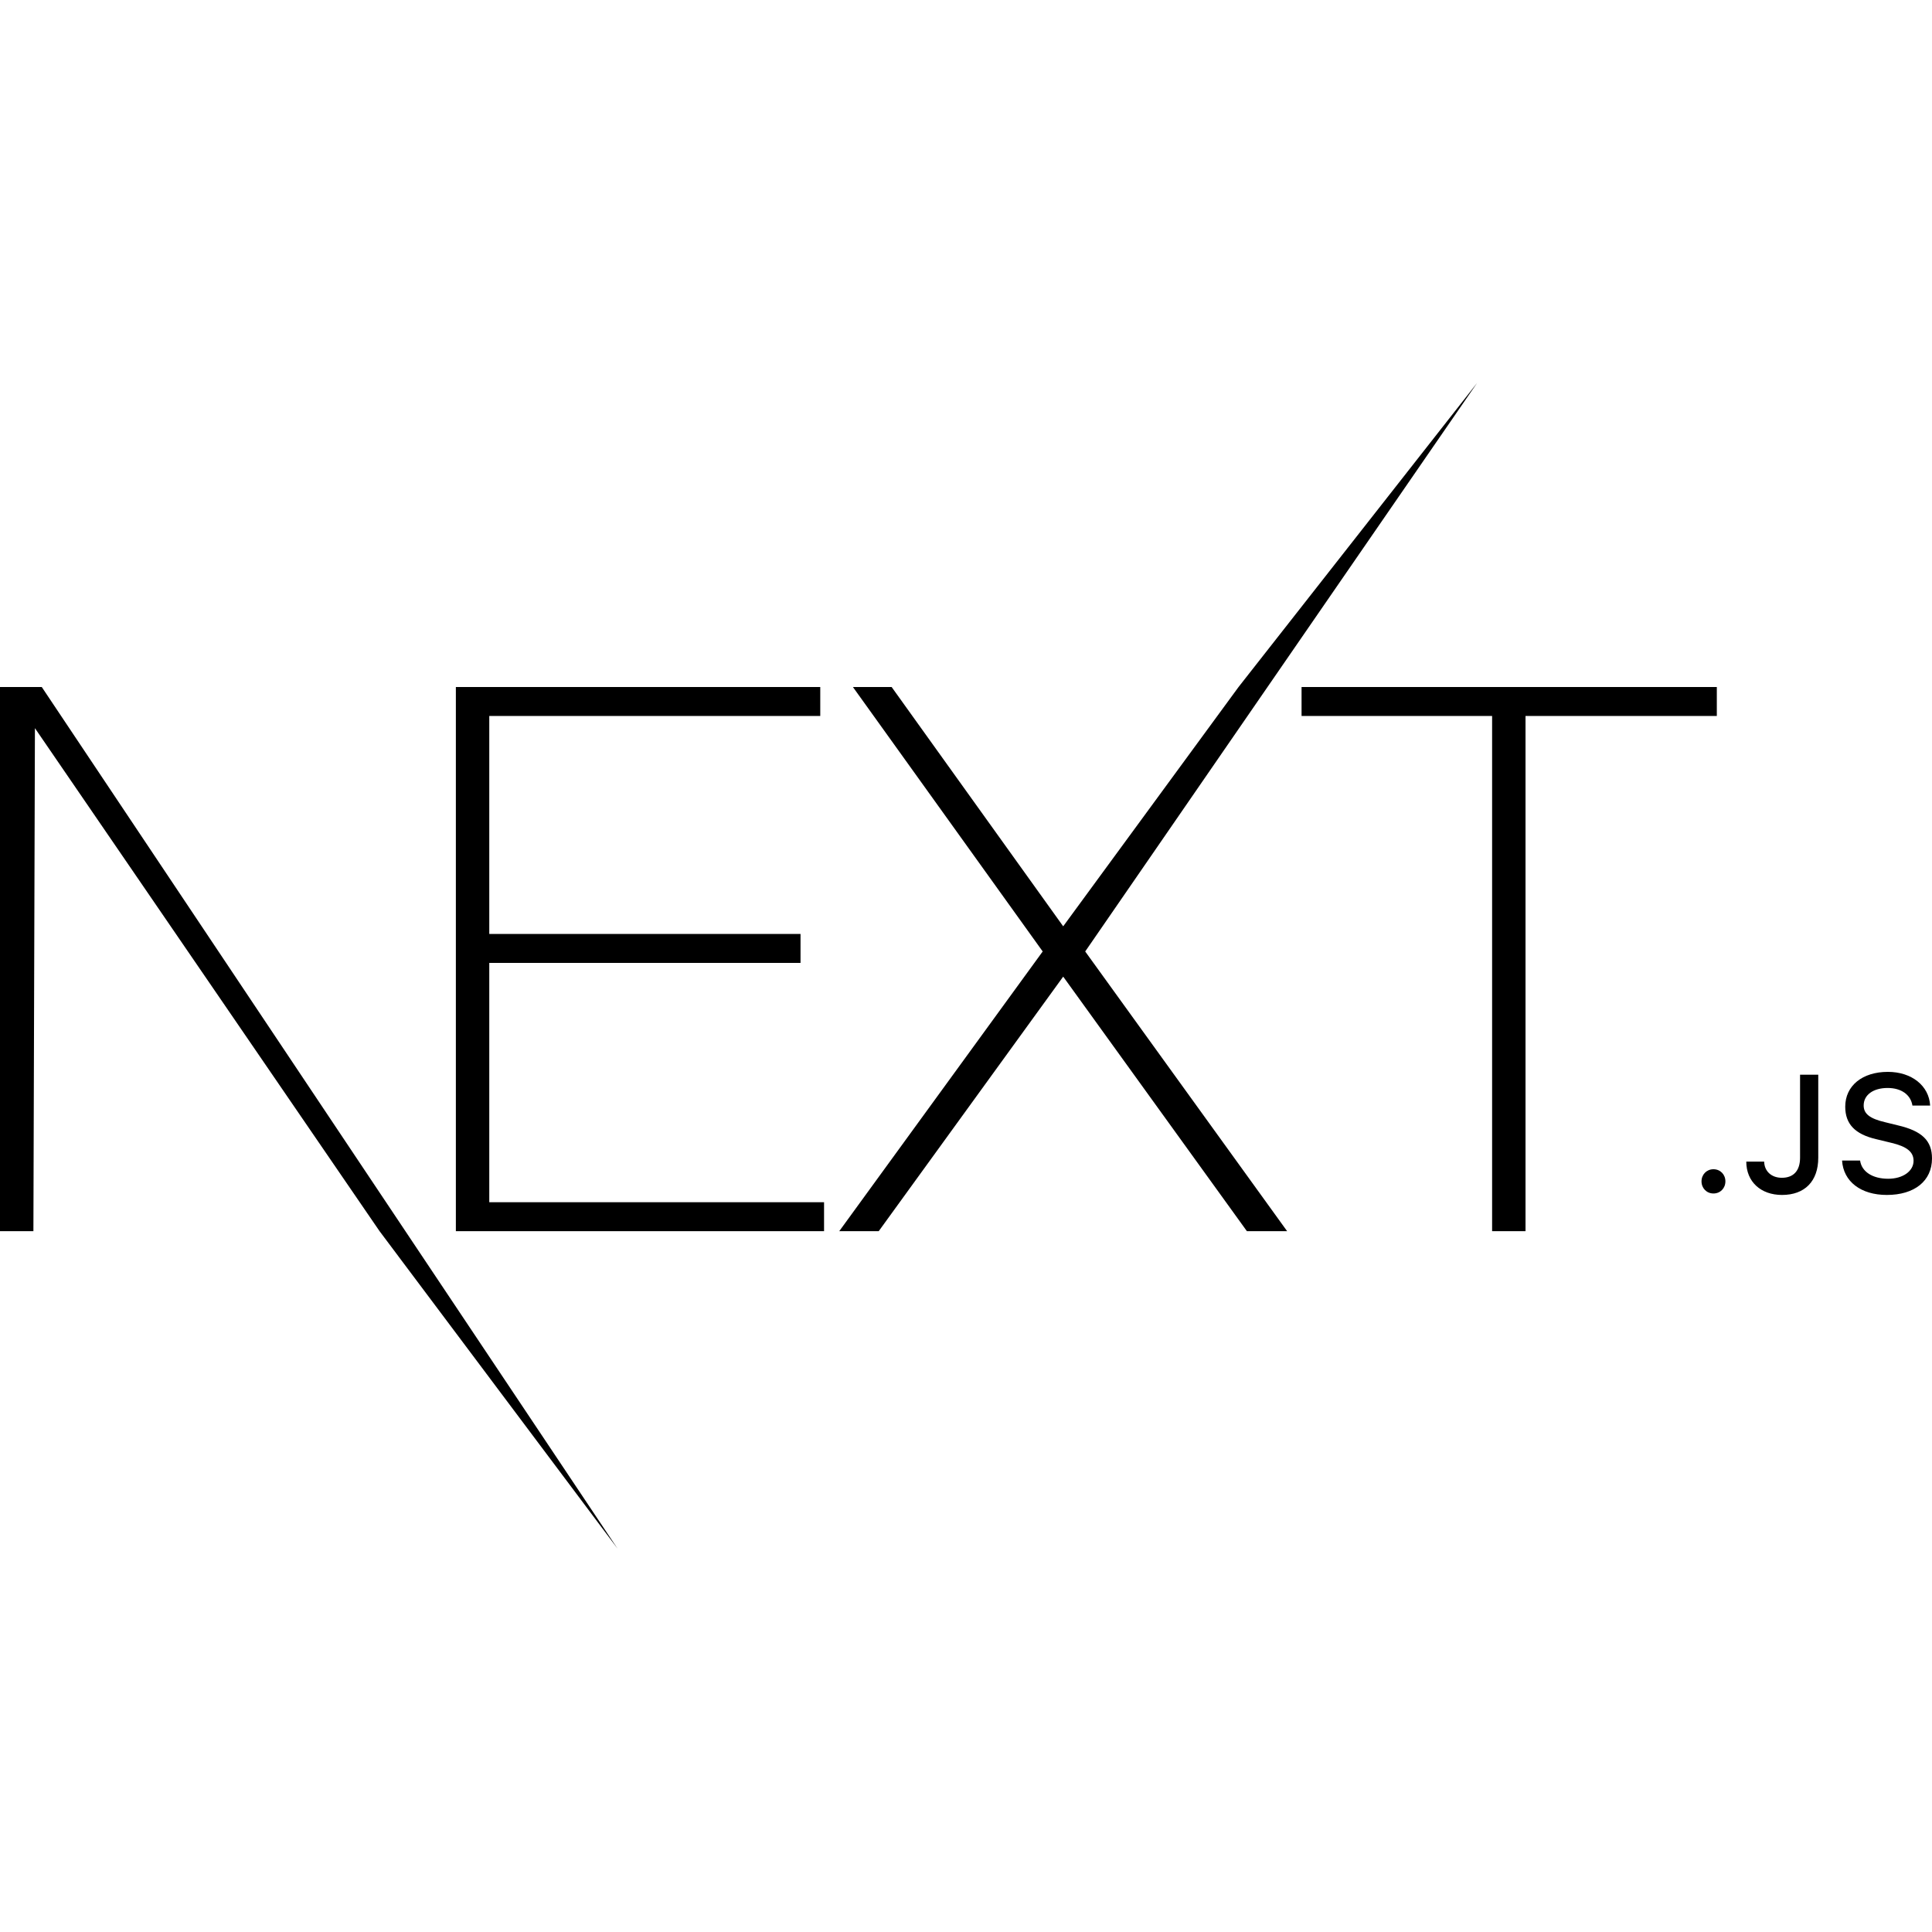
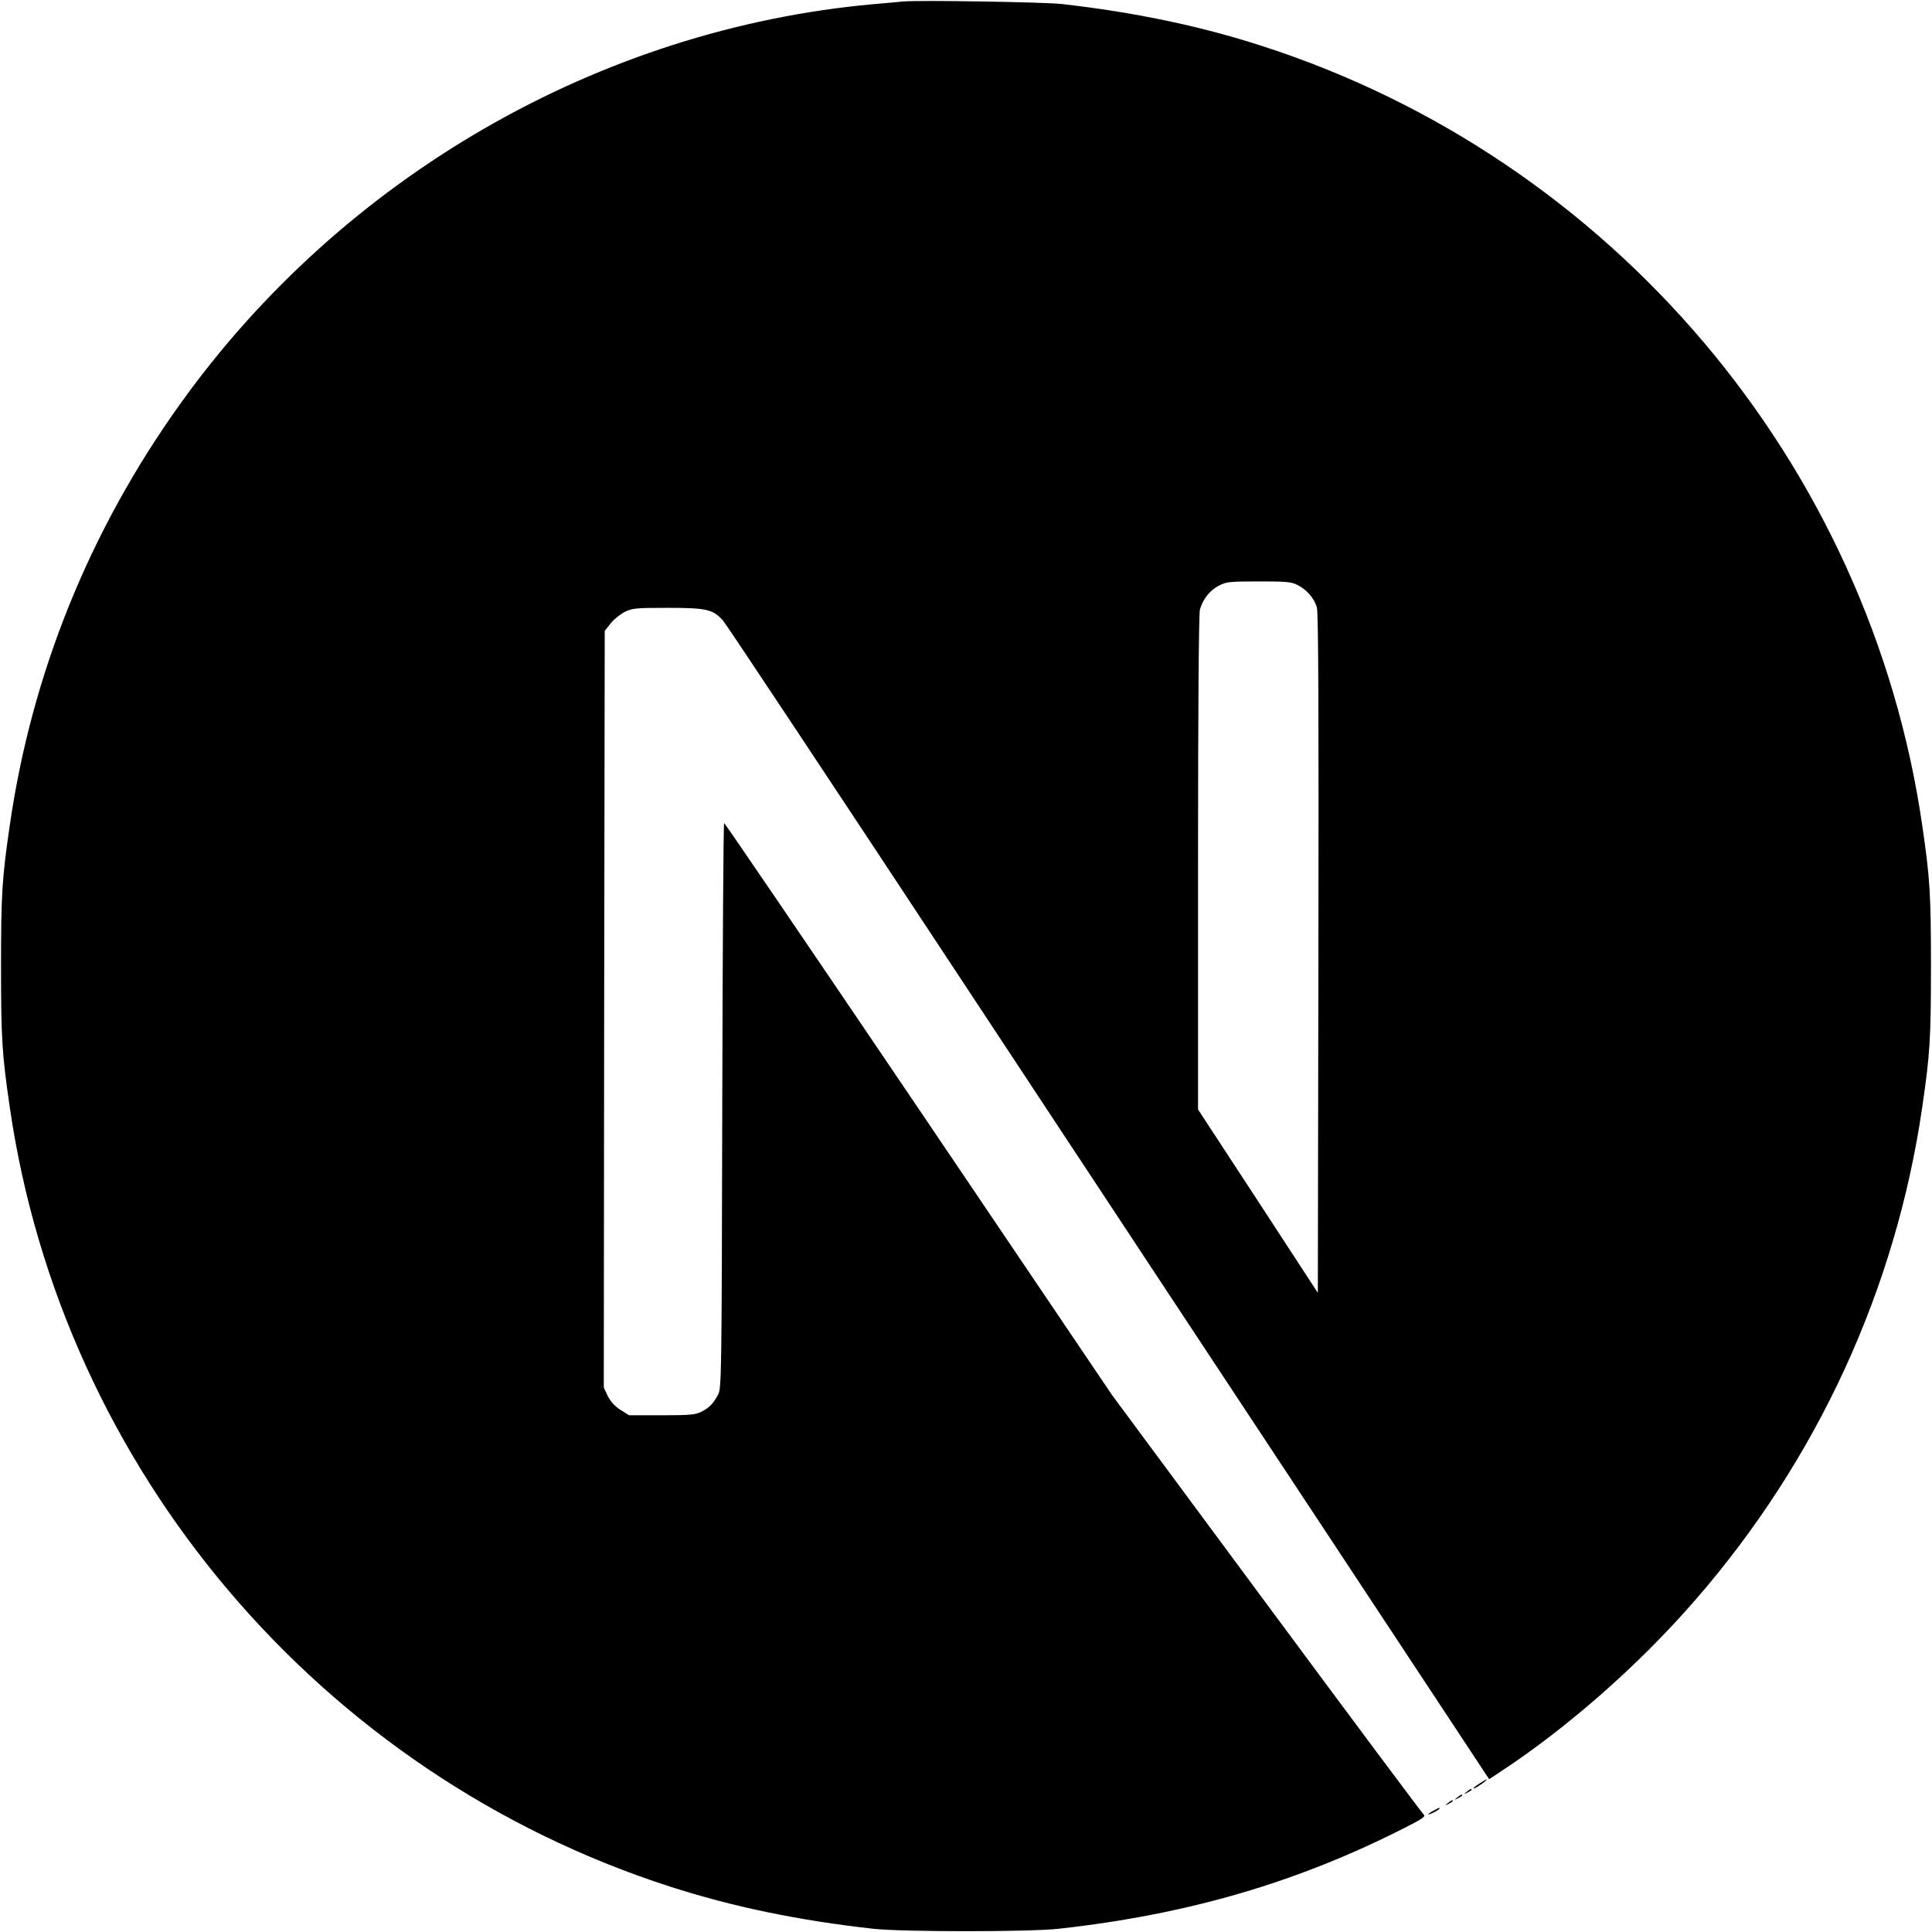
- <svg xmlns="http://www.w3.org/2000/svg" width="100px" height="100px" viewBox="0 -101.5 512 512" version="1.1" preserveAspectRatio="xMidYMid" fill="#000000">
-   <g id="SVGRepo_bgCarrier" stroke-width="0" />
-   <g id="SVGRepo_tracerCarrier" stroke-linecap="round" stroke-linejoin="round" />
-   <g id="SVGRepo_iconCarrier">
-     <g>
-       <path d="M120.81,80.561 L217.378,80.561 L217.378,88.237 L129.662,88.237 L129.662,146.004 L212.148,146.004 L212.148,153.679 L129.662,153.679 L129.662,217.102 L218.384,217.102 L218.384,224.777 L120.81,224.777 L120.81,80.561 Z M226.029,80.561 L236.29,80.561 L281.757,143.984 L328.23,80.561 L391.441,0 L287.591,150.649 L341.106,224.777 L330.443,224.777 L281.757,157.315 L232.869,224.777 L222.408,224.777 L276.325,150.649 L226.029,80.561 Z M344.928,88.237 L344.928,80.561 L454.976,80.561 L454.976,88.237 L404.277,88.237 L404.277,224.777 L395.425,224.777 L395.425,88.237 L344.928,88.237 Z M1.42108547e-14,80.561 L11.065,80.561 L163.646,308.884 L100.592,224.777 L9.254,91.468 L8.852,224.777 L1.42108547e-14,224.777 L1.42108547e-14,80.561 Z M454.084,214.785 C452.275,214.785 450.919,213.384 450.919,211.573 C450.919,209.762 452.275,208.361 454.084,208.361 C455.914,208.361 457.249,209.762 457.249,211.573 C457.249,213.384 455.914,214.785 454.084,214.785 Z M462.782,206.335 L467.519,206.335 C467.583,208.9 469.456,210.625 472.212,210.625 C475.291,210.625 477.035,208.771 477.035,205.3 L477.035,183.31 L481.858,183.31 L481.858,205.321 C481.858,211.573 478.241,215.174 472.255,215.174 C466.636,215.174 462.782,211.681 462.782,206.335 Z M488.166,206.054 L492.946,206.054 C493.355,209.008 496.24,210.883 500.395,210.883 C504.271,210.883 507.113,208.878 507.113,206.119 C507.113,203.748 505.304,202.325 501.192,201.355 L497.187,200.385 C491.568,199.069 489.006,196.353 489.006,191.783 C489.006,186.242 493.527,182.556 500.309,182.556 C506.617,182.556 511.225,186.242 511.505,191.481 L506.811,191.481 C506.359,188.614 503.862,186.824 500.244,186.824 C496.434,186.824 493.893,188.657 493.893,191.459 C493.893,193.68 495.529,194.952 499.577,195.9 L503,196.741 C509.373,198.229 512,200.816 512,205.494 C512,211.444 507.393,215.174 500.029,215.174 C493.14,215.174 488.511,211.616 488.166,206.054 Z" fill="#000000" fill-rule="nonzero"> </path>
-     </g>
-   </g>
+ <svg xmlns="http://www.w3.org/2000/svg" height="1024pt" viewBox=".5 -.2 1023 1024.1" width="1024pt">
+   <path d="m478.5.6c-2.2.2-9.2.9-15.5 1.4-145.3 13.1-281.4 91.5-367.6 212-48 67-78.7 143-90.3 223.5-4.1 28.1-4.6 36.4-4.6 74.5s.5 46.4 4.6 74.5c27.8 192.1 164.5 353.5 349.9 413.3 33.2 10.7 68.2 18 108 22.4 15.5 1.7 82.5 1.7 98 0 68.7-7.6 126.9-24.6 184.3-53.9 8.8-4.5 10.5-5.7 9.3-6.7-.8-.6-38.3-50.9-83.3-111.7l-81.8-110.5-102.5-151.7c-56.4-83.4-102.8-151.6-103.2-151.6-.4-.1-.8 67.3-1 149.6-.3 144.1-.4 149.9-2.2 153.3-2.6 4.9-4.6 6.9-8.8 9.1-3.2 1.6-6 1.9-21.1 1.9h-17.3l-4.6-2.9c-3-1.9-5.2-4.4-6.7-7.3l-2.1-4.5.2-200.5.3-200.6 3.1-3.9c1.6-2.1 5-4.8 7.4-6.1 4.1-2 5.7-2.2 23-2.2 20.4 0 23.8.8 29.1 6.6 1.5 1.6 57 85.2 123.4 185.9s157.2 238.2 201.8 305.7l81 122.7 4.1-2.7c36.3-23.6 74.7-57.2 105.1-92.2 64.7-74.3 106.4-164.9 120.4-261.5 4.1-28.1 4.6-36.4 4.6-74.5s-.5-46.4-4.6-74.5c-27.8-192.1-164.5-353.5-349.9-413.3-32.7-10.6-67.5-17.9-106.5-22.3-9.6-1-75.7-2.1-84-1.3zm209.4 309.4c4.8 2.4 8.7 7 10.1 11.8.8 2.6 1 58.2.8 183.5l-.3 179.8-31.7-48.6-31.8-48.6v-130.7c0-84.5.4-132 1-134.3 1.6-5.6 5.1-10 9.9-12.6 4.1-2.1 5.6-2.3 21.3-2.3 14.8 0 17.4.2 20.7 2z" />
+   <path d="m784.3 945.1c-3.5 2.2-4.6 3.7-1.5 2 2.2-1.3 5.8-4 5.2-4.1-.3 0-2 1-3.7 2.1zm-6.9 4.5c-1.8 1.4-1.8 1.5.4.4 1.2-.6 2.2-1.3 2.2-1.5 0-.8-.5-.6-2.6 1.1zm-5 3c-1.8 1.4-1.8 1.5.4.4 1.2-.6 2.2-1.3 2.2-1.5 0-.8-.5-.6-2.6 1.1zm-5 3c-1.8 1.4-1.8 1.5.4.4 1.2-.6 2.2-1.3 2.2-1.5 0-.8-.5-.6-2.6 1.1zm-7.6 4c-3.8 2-3.6 2.8.2.9 1.7-.9 3-1.8 3-2 0-.7-.1-.6-3.2 1.1z" />
</svg>
